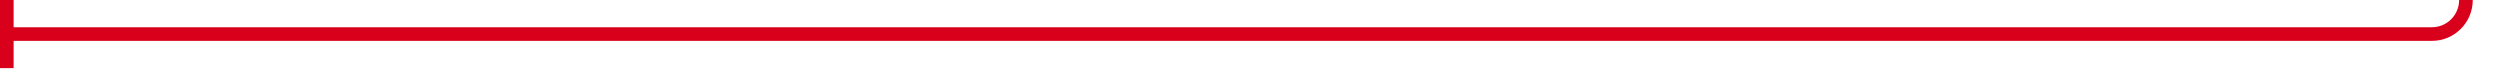
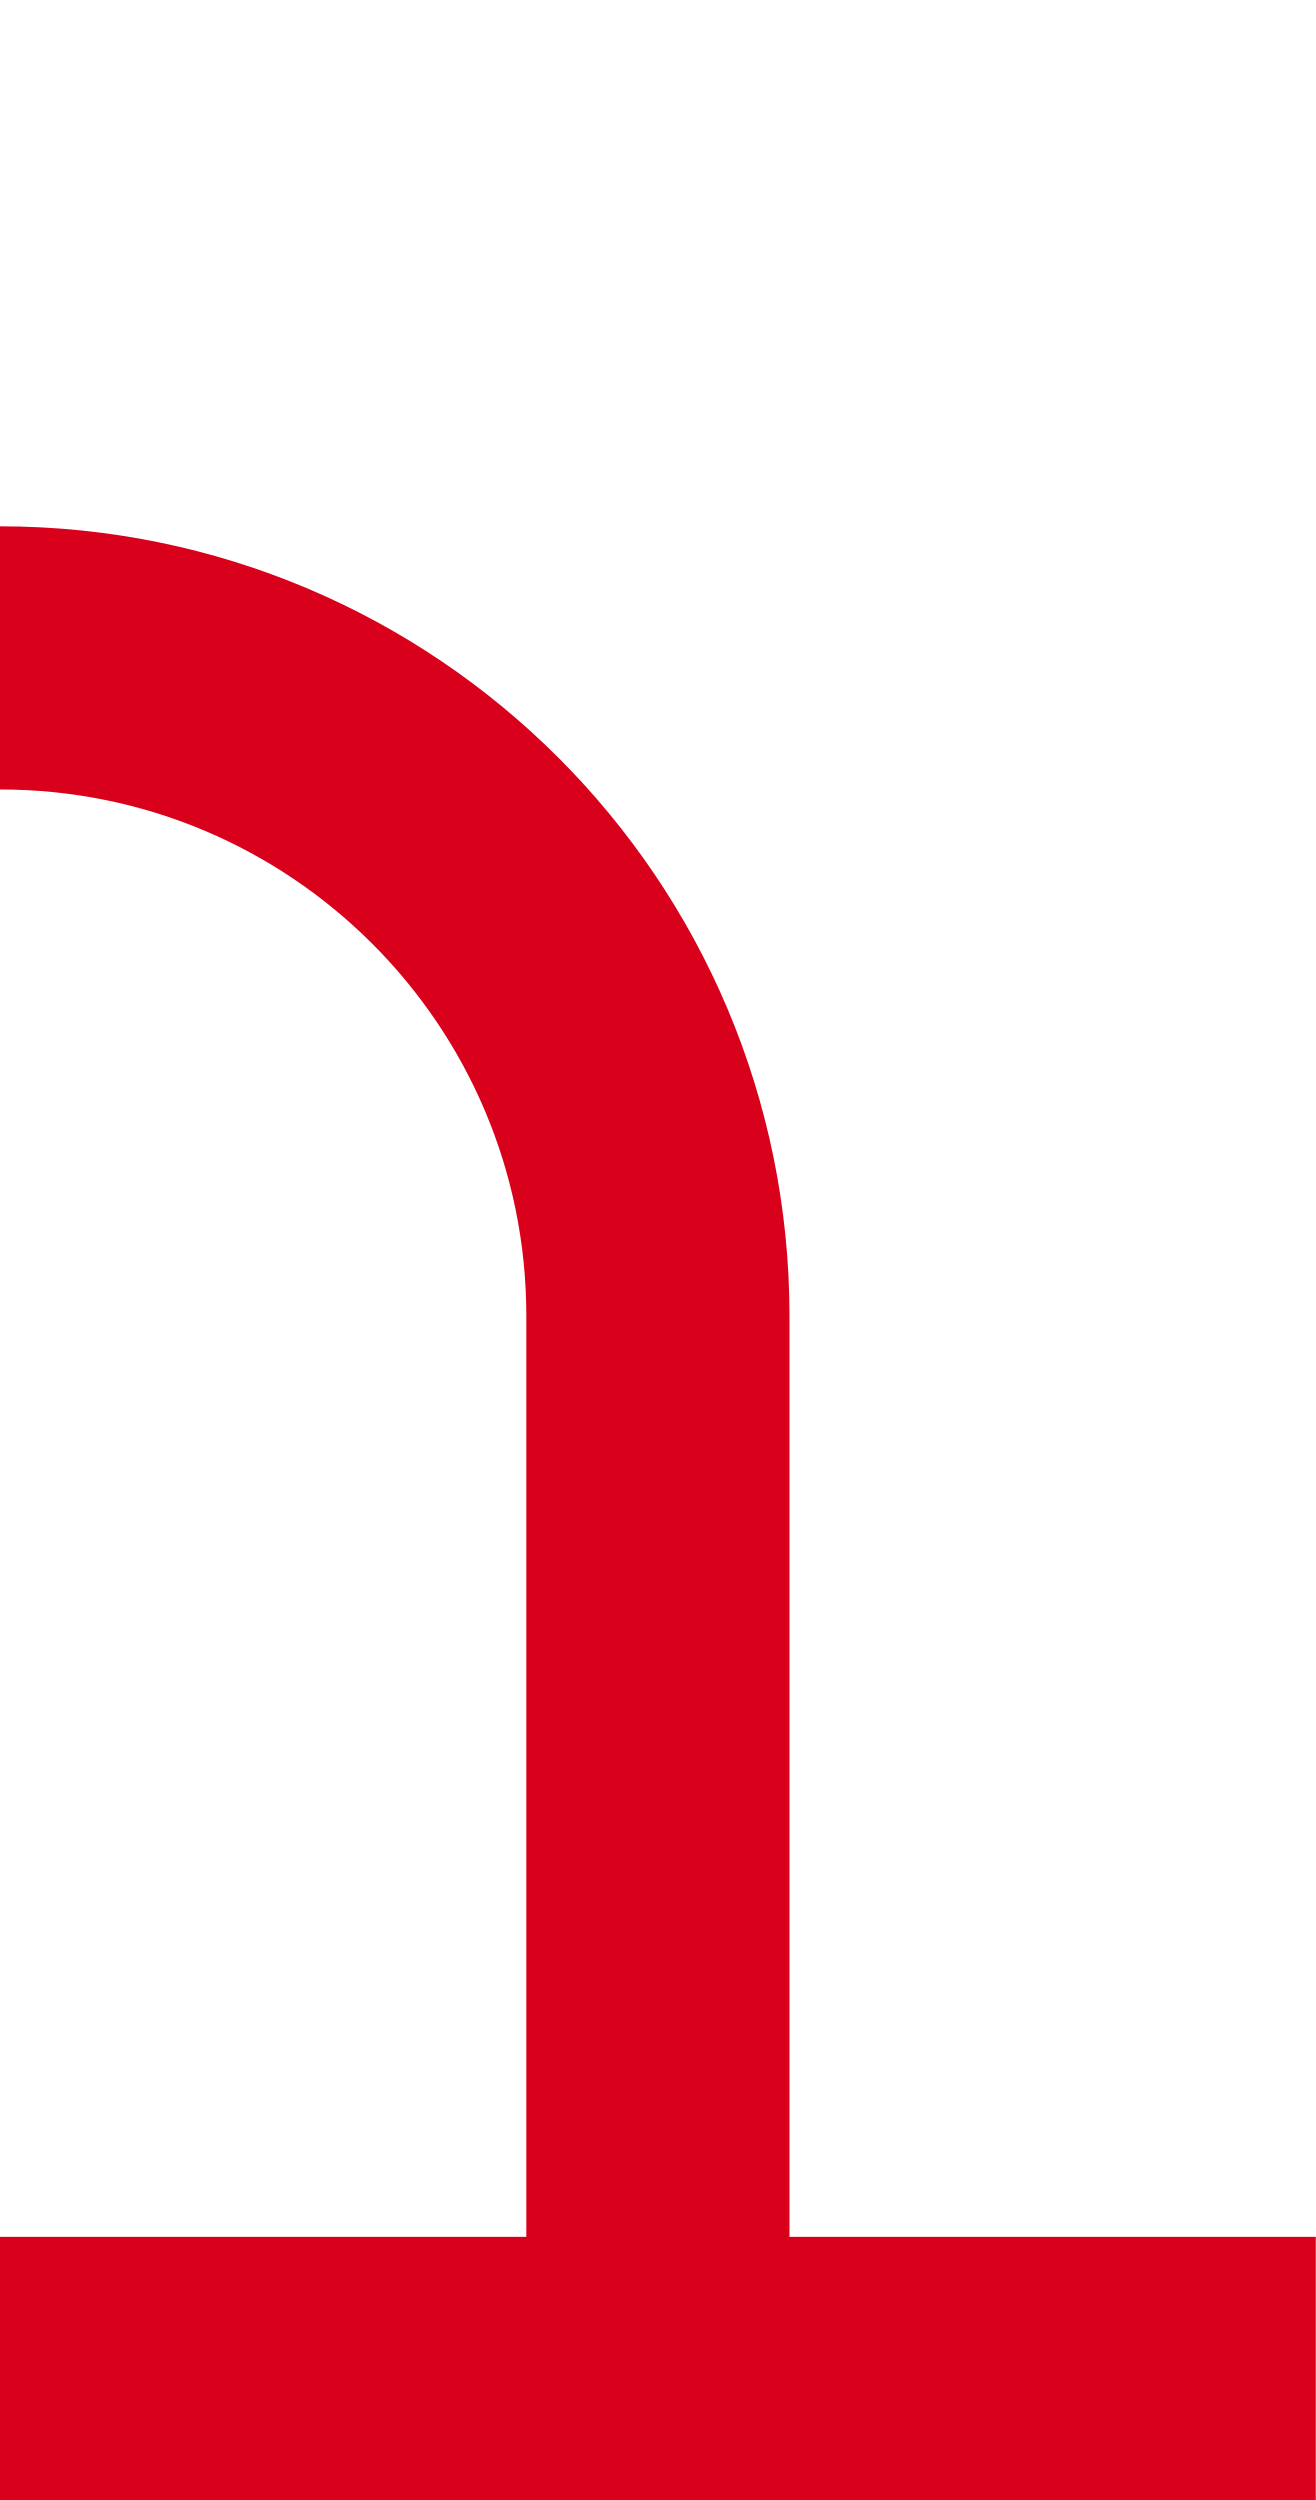
- <svg xmlns="http://www.w3.org/2000/svg" version="1.1" width="367px" height="10px" preserveAspectRatio="xMinYMid meet" viewBox="408 2003  367 8">
-   <path d="M 408 1060  L 765 1060  A 5 5 0 0 1 770 1065 L 770 2002  A 5 5 0 0 1 765 2007 L 408 2007  " stroke-width="2" stroke="#d9001b" fill="none" />
-   <path d="M 410 2012  L 410 2002  L 408 2002  L 408 2012  L 410 2012  Z " fill-rule="nonzero" fill="#d9001b" stroke="none" />
+ <svg xmlns="http://www.w3.org/2000/svg" version="1.1" width="10px" height="19px" preserveAspectRatio="xMidYMin meet" viewBox="1058 2725  8 19">
+   <path d="M 155 2780  L 155 2735  A 5 5 0 0 1 160 2730 L 1057 2730  A 5 5 0 0 1 1062 2735 L 1062 2744  " stroke-width="2" stroke="#d9001b" fill="none" />
+   <path d="M 1067 2742  L 1057 2742  L 1057 2744  L 1067 2744  L 1067 2742  Z " fill-rule="nonzero" fill="#d9001b" stroke="none" />
</svg>
